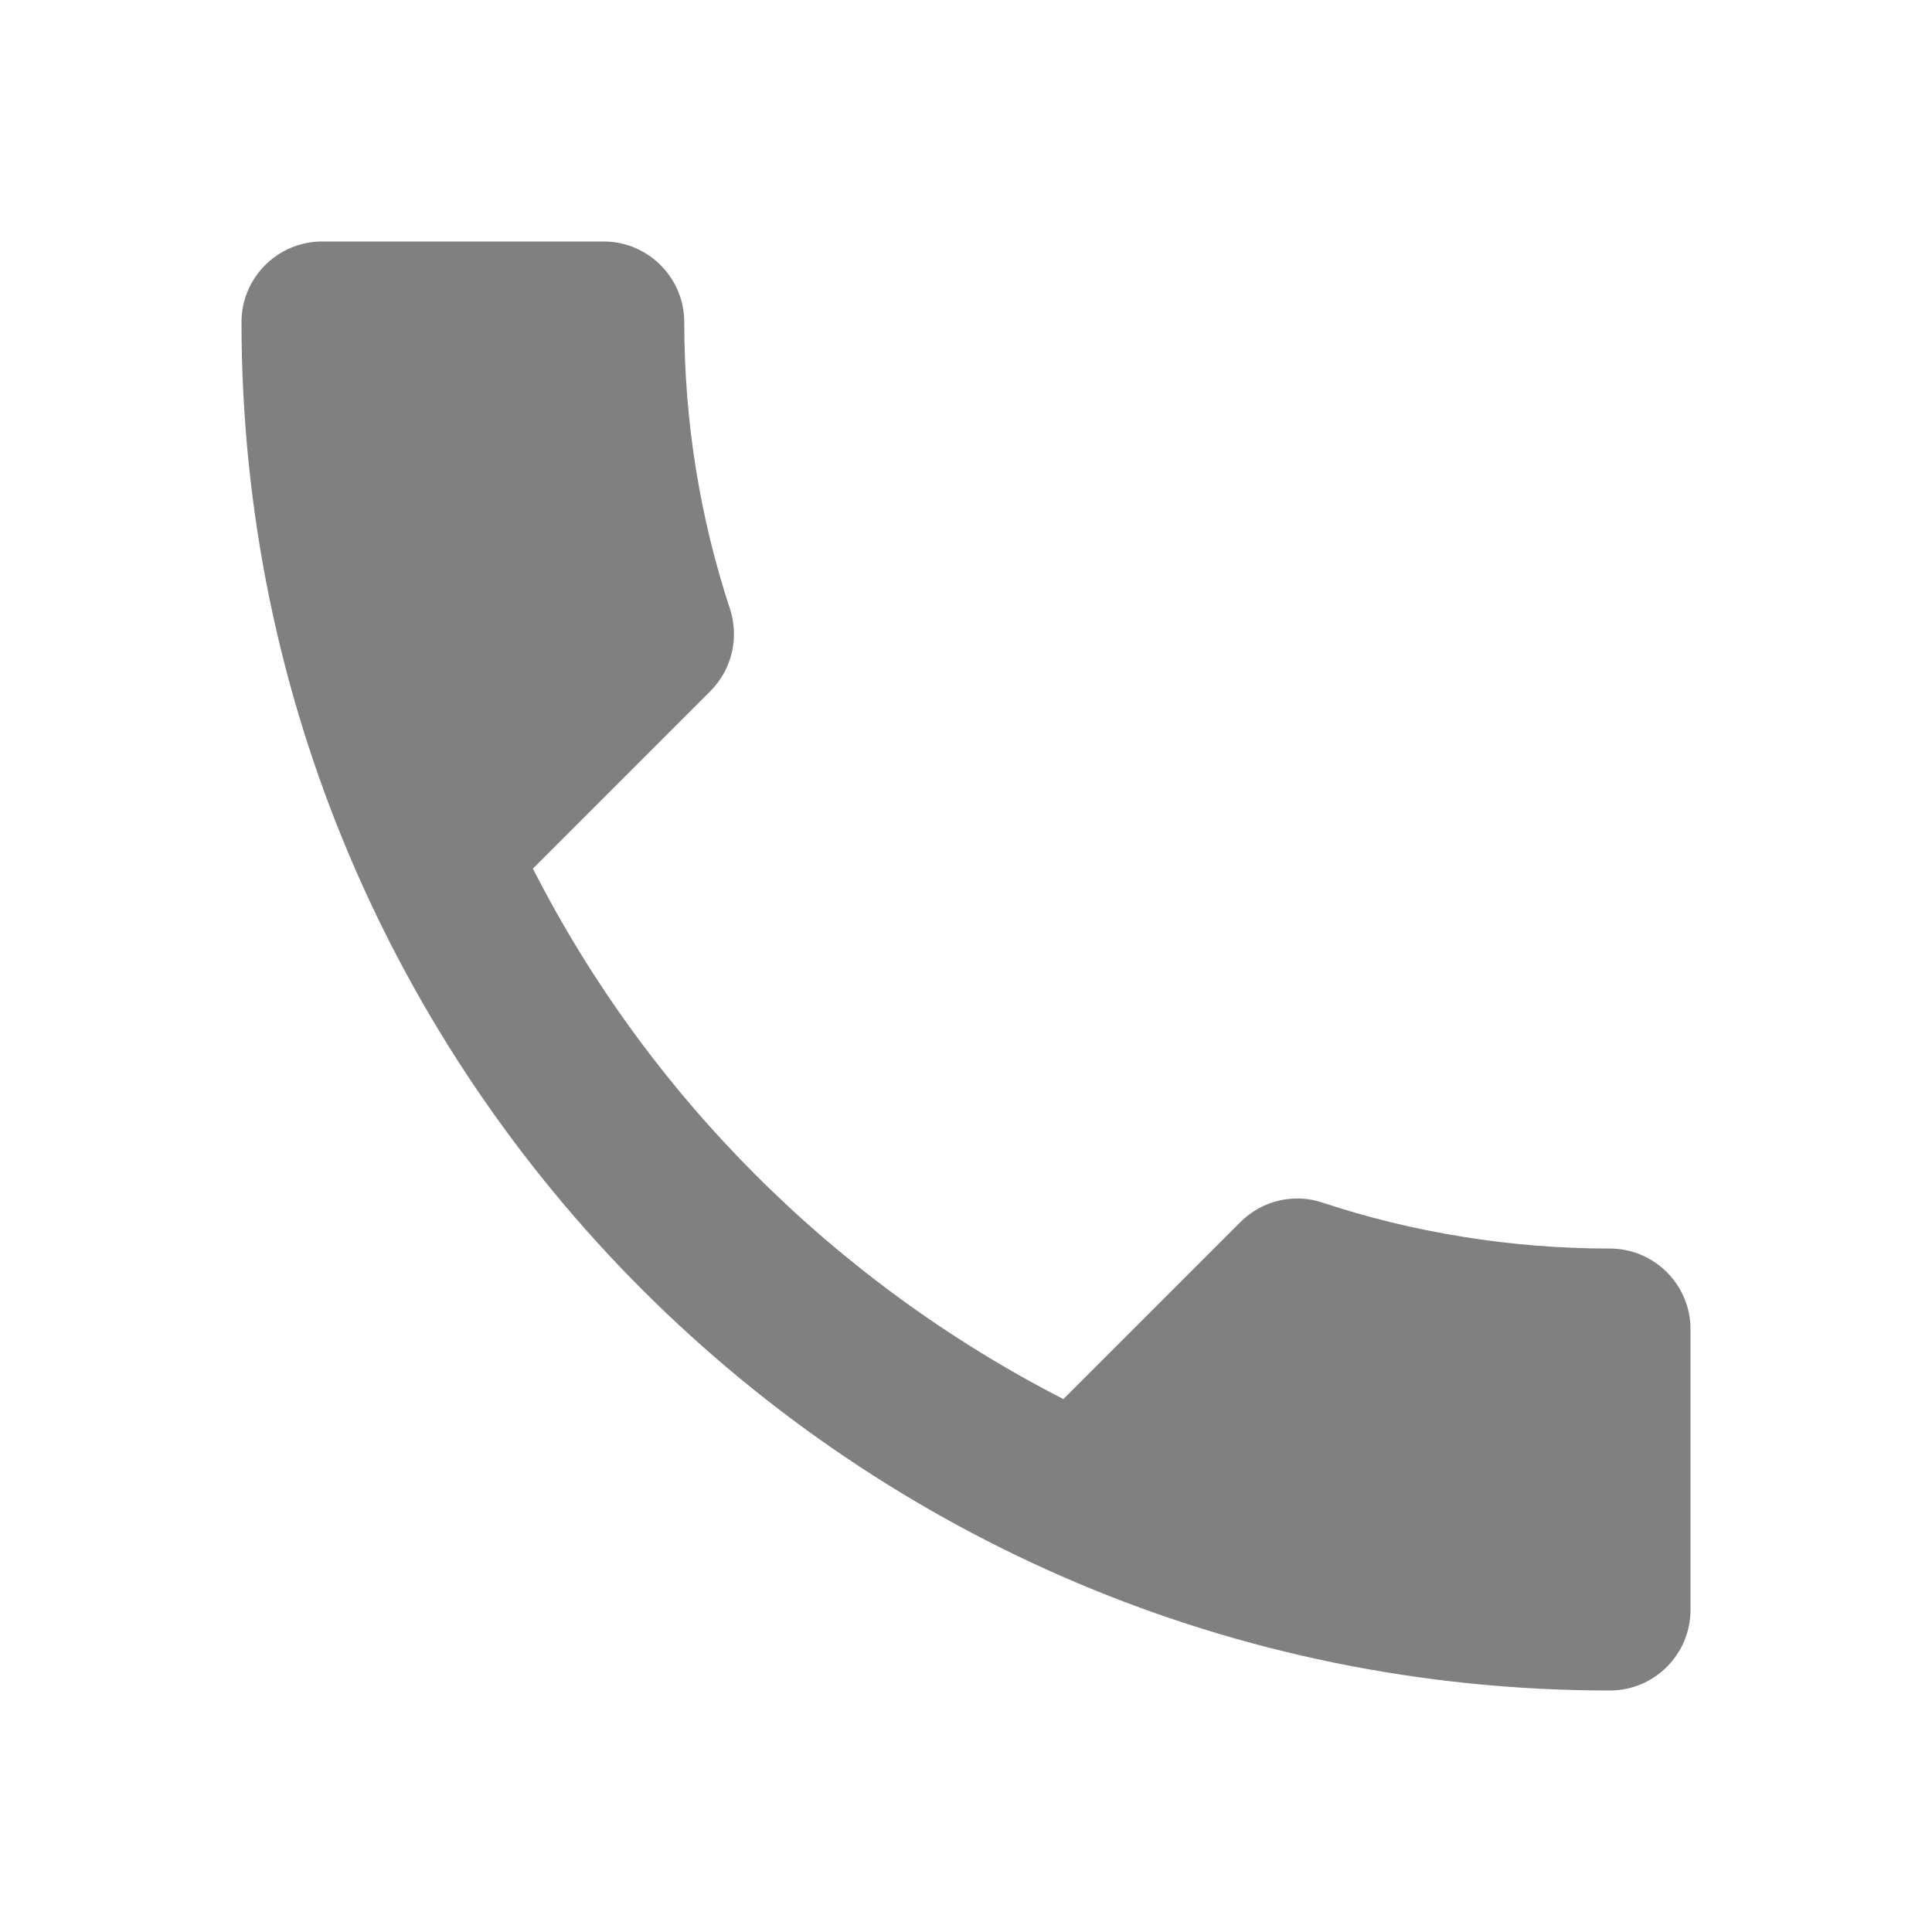
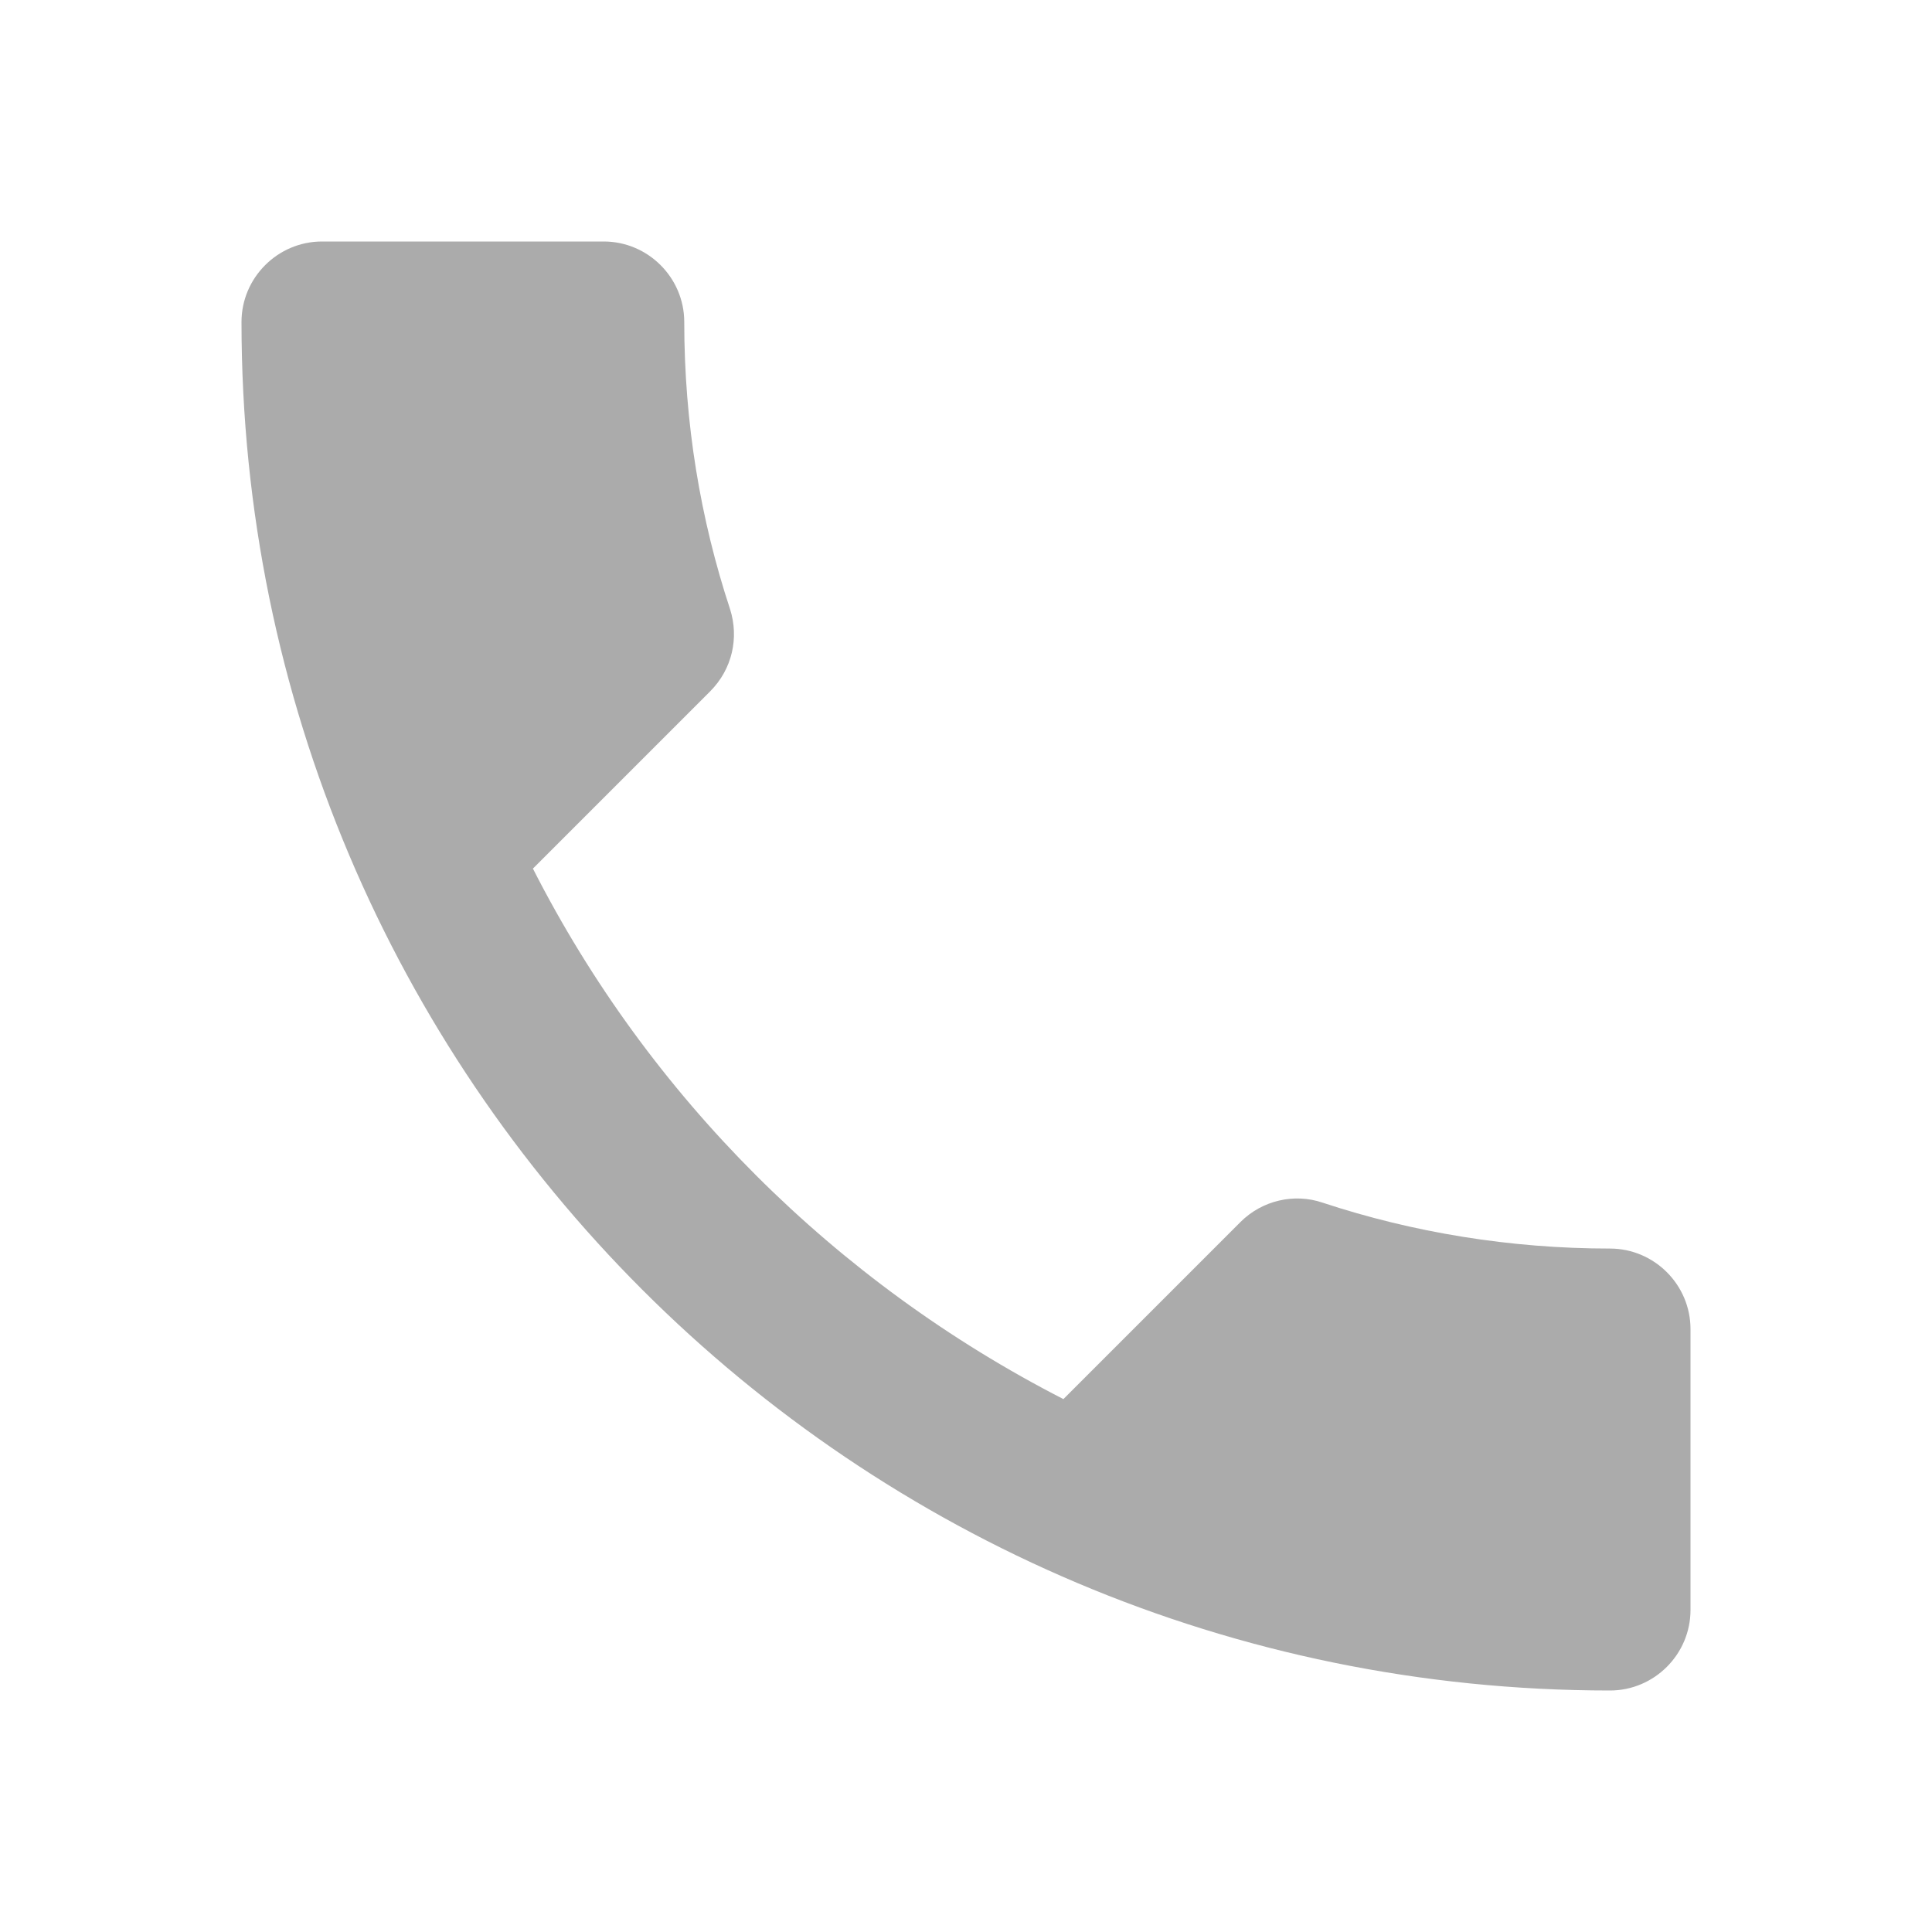
- <svg xmlns="http://www.w3.org/2000/svg" fill="gray" width="24" height="24" viewBox="0 0 24 24">
+ <svg xmlns="http://www.w3.org/2000/svg" fill="#ababab" width="24" height="24" viewBox="0 0 24 24">
  <path d="M0 0h24v24H0z" fill="none" />
  <path d="M6.62 10.79c1.44 2.83 3.76 5.14 6.59 6.59l2.2-2.2c.27-.27.67-.36 1.02-.24 1.12.37 2.33.57 3.57.57.55 0 1 .45 1 1V20c0 .55-.45 1-1 1-9.39 0-17-7.61-17-17 0-.55.45-1 1-1h3.5c.55 0 1 .45 1 1 0 1.25.2 2.45.57 3.57.11.35.03.74-.25 1.02l-2.2 2.2z" />
</svg>
